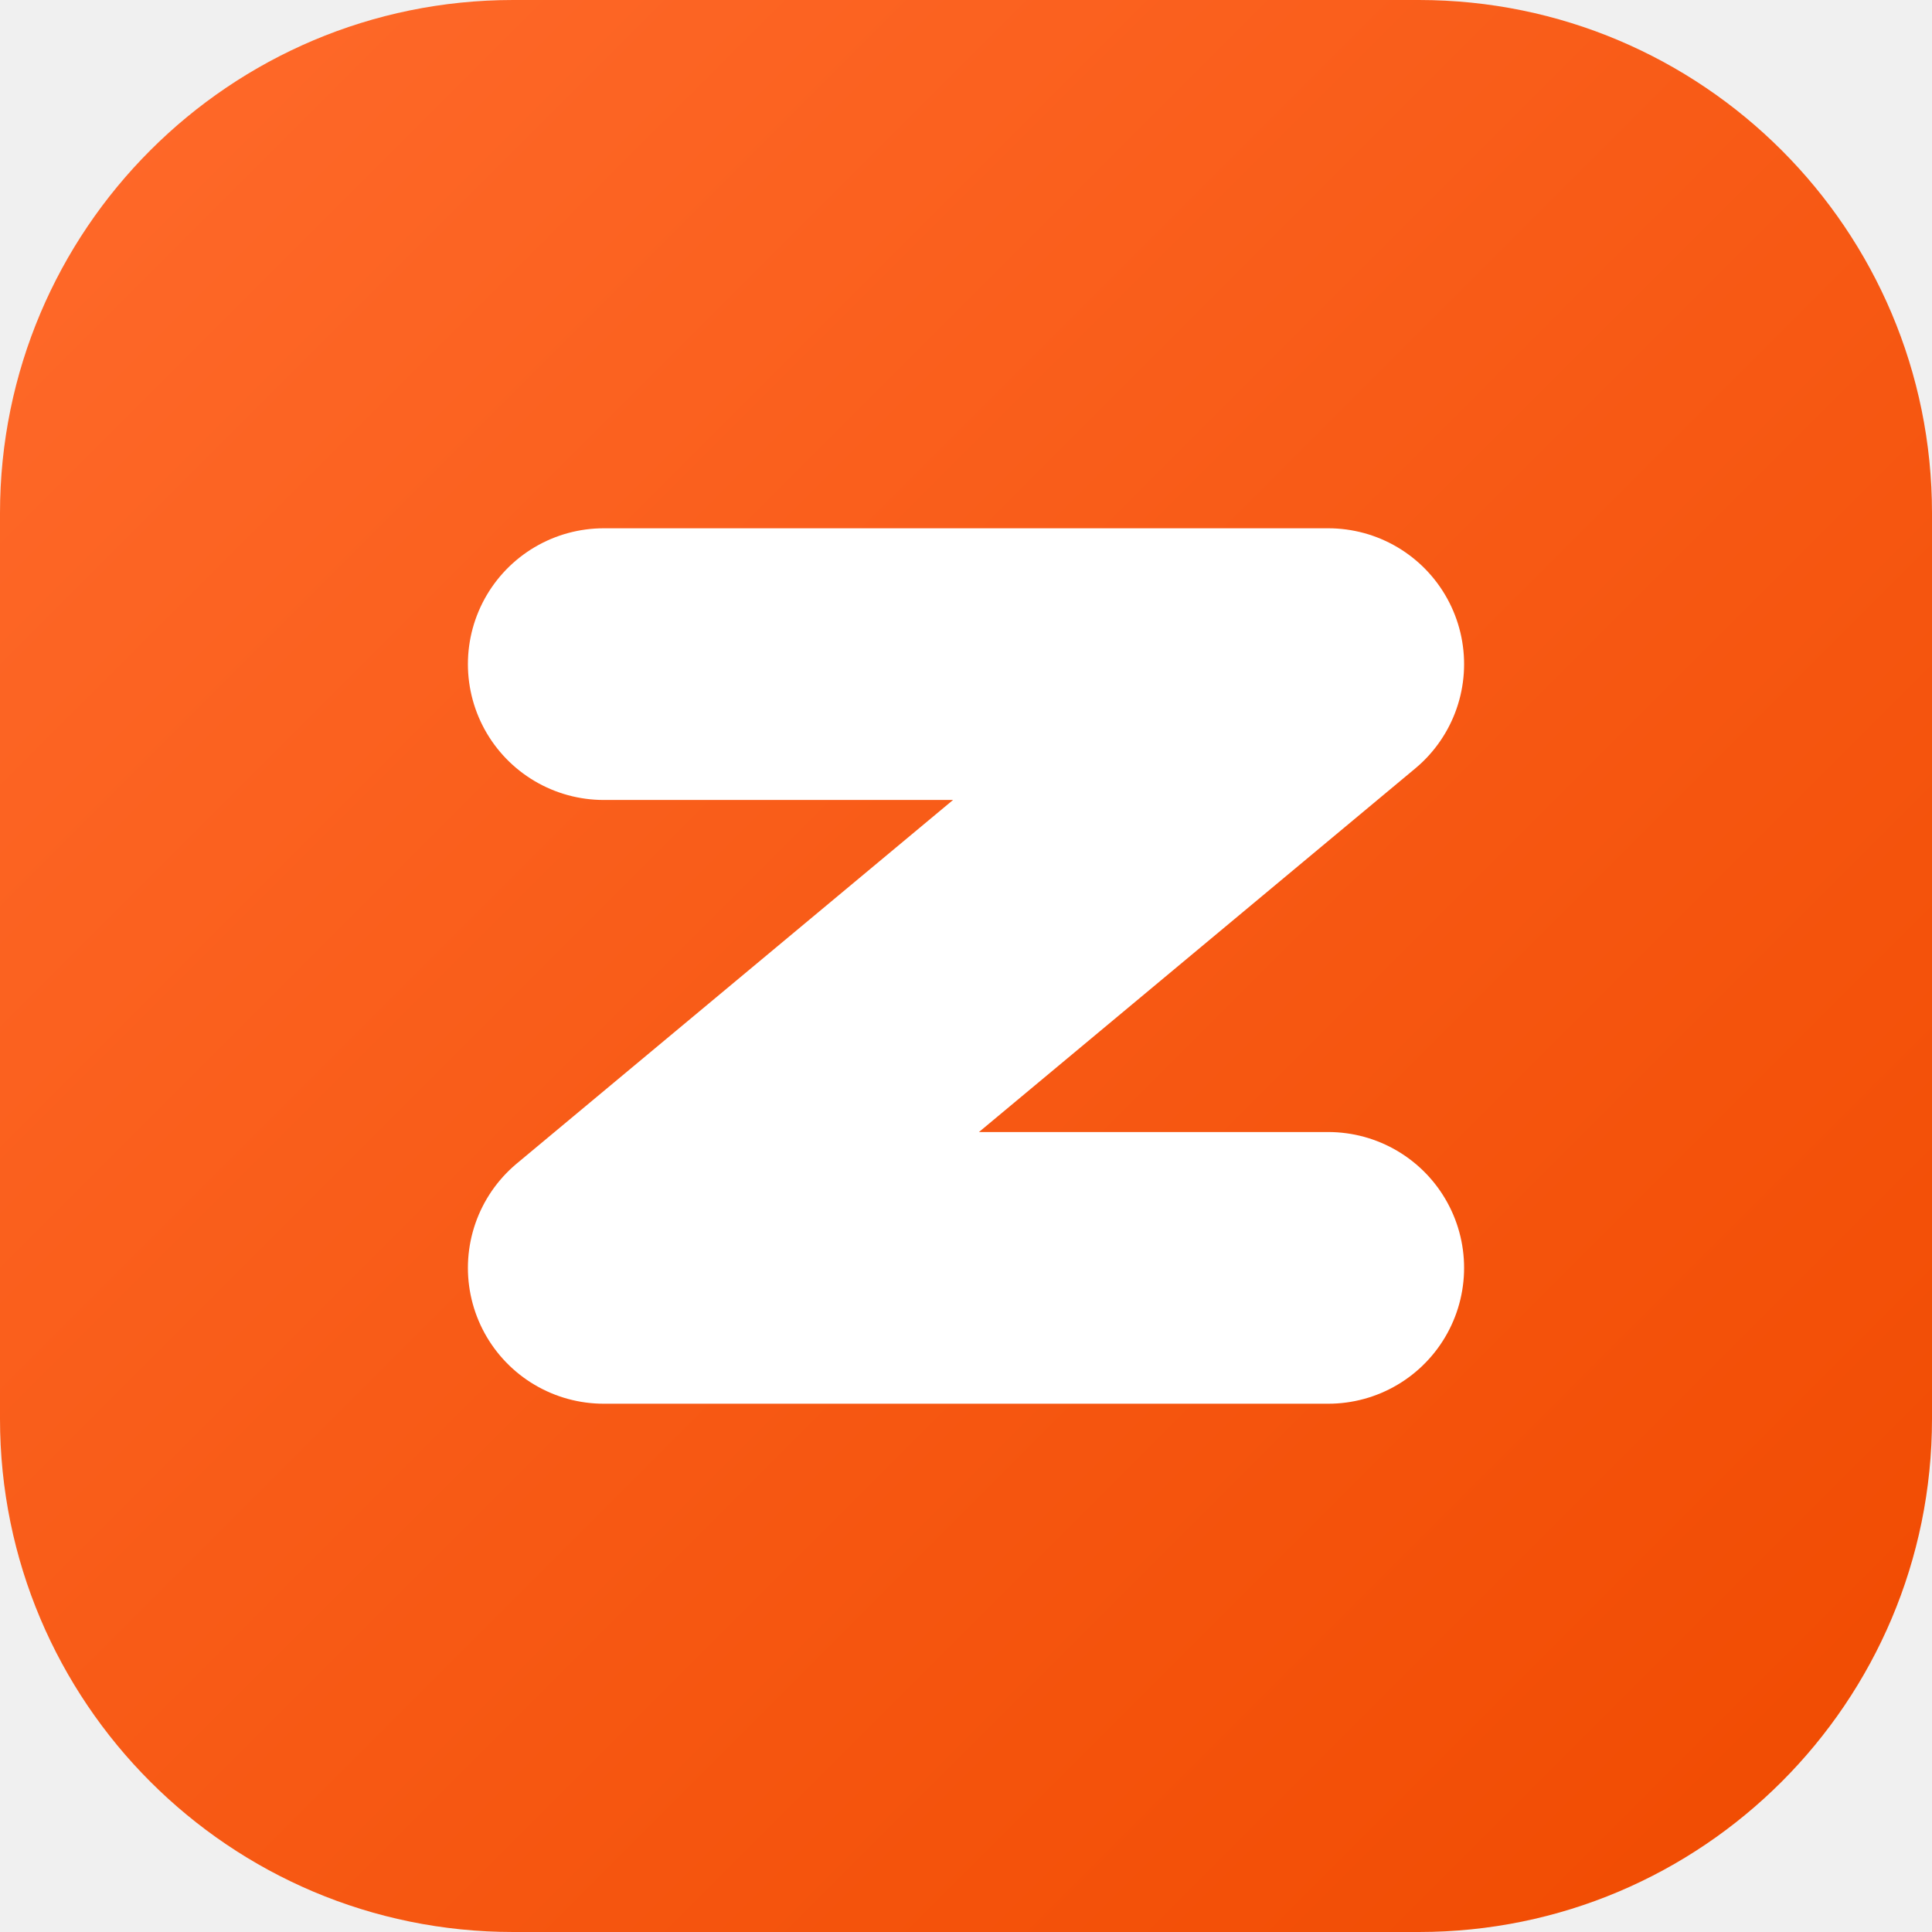
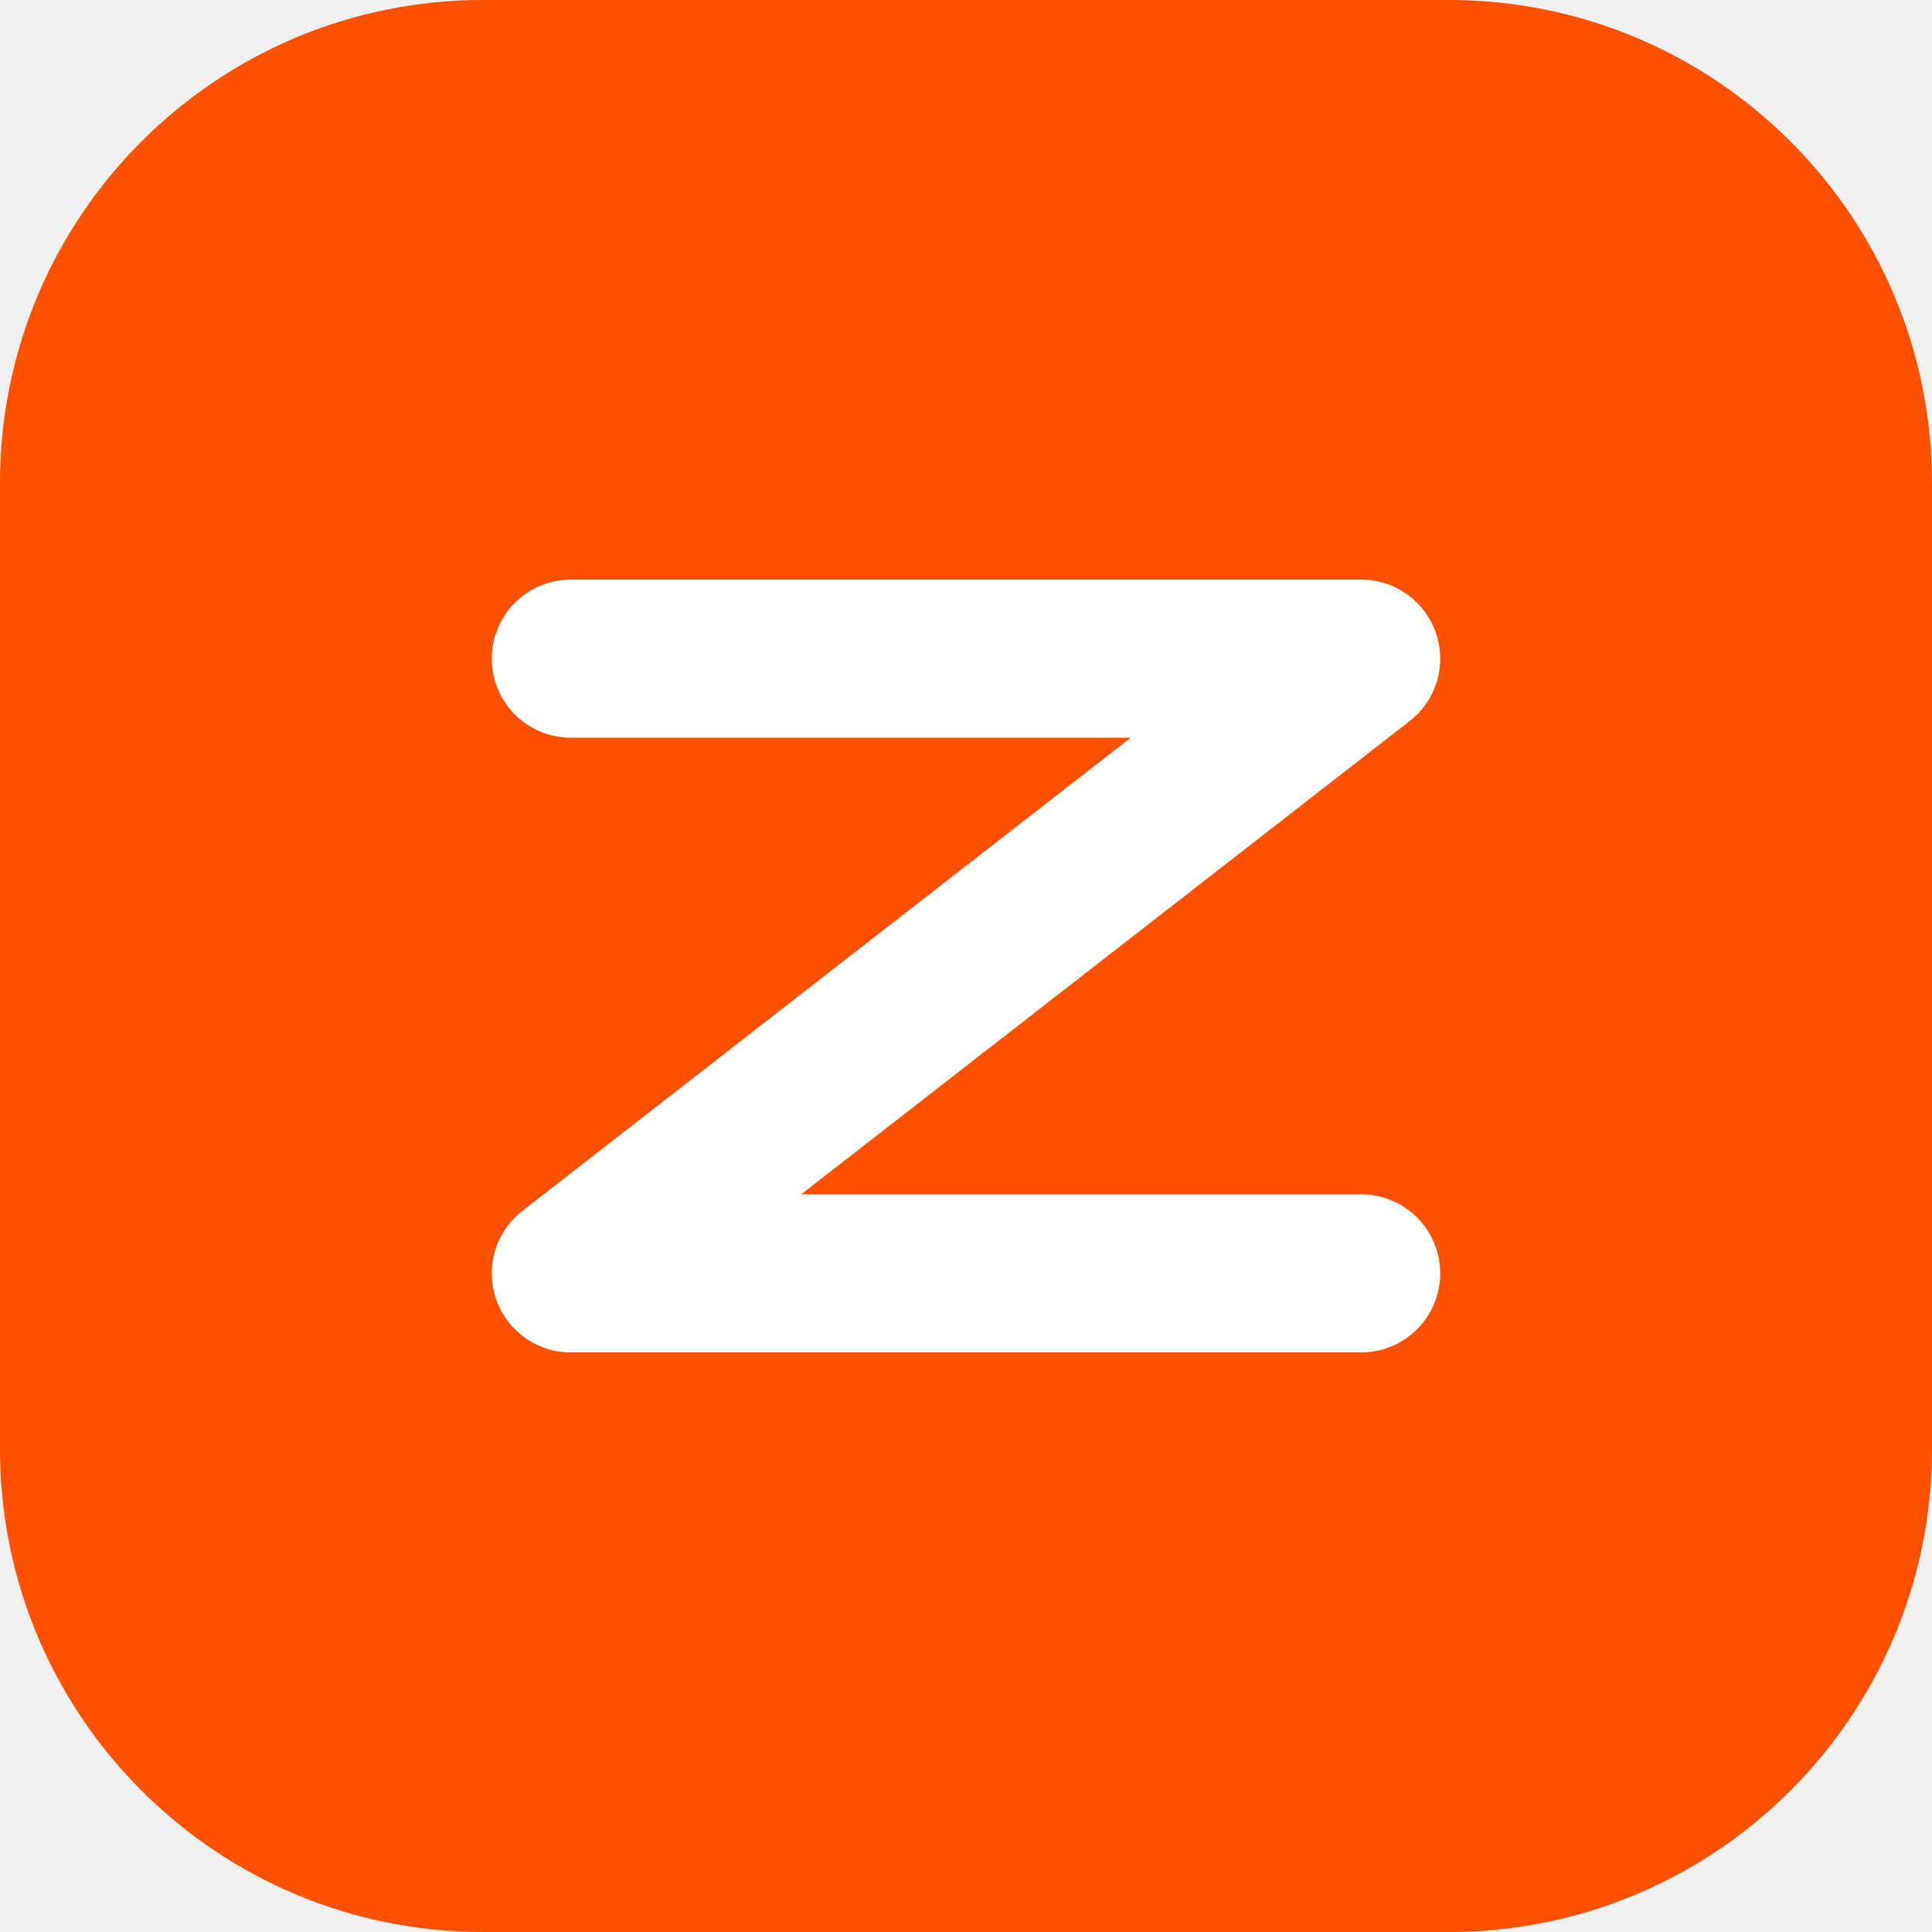
- <svg xmlns="http://www.w3.org/2000/svg" width="64" height="64" viewBox="0 0 64 64" fill="none" role="img" aria-label="AIYAZONE">
-   <defs>
-     <linearGradient id="zone-fav-bg" x1="0" y1="0" x2="64" y2="64" gradientUnits="userSpaceOnUse">
-       <stop stop-color="#FF6A2B" />
-       <stop offset="1" stop-color="#F04A00" />
-     </linearGradient>
-   </defs>
-   <rect width="64" height="64" rx="17" fill="url(#zone-fav-bg)" />
-   <path d="M20 22H44L20 42H44" stroke="#FFFFFF" stroke-width="9" stroke-linecap="round" stroke-linejoin="round" fill="none" />
+ <svg xmlns="http://www.w3.org/2000/svg" width="64" height="64" viewBox="0 0 44 44" fill="none" role="img" aria-label="AIYAZONE">
+   <rect width="44" height="44" rx="11" fill="#FF5000" />
+   <path d="M13 15H31L13 29H31" stroke="#FFFFFF" stroke-width="3.6" stroke-linecap="round" stroke-linejoin="round" />
</svg>
